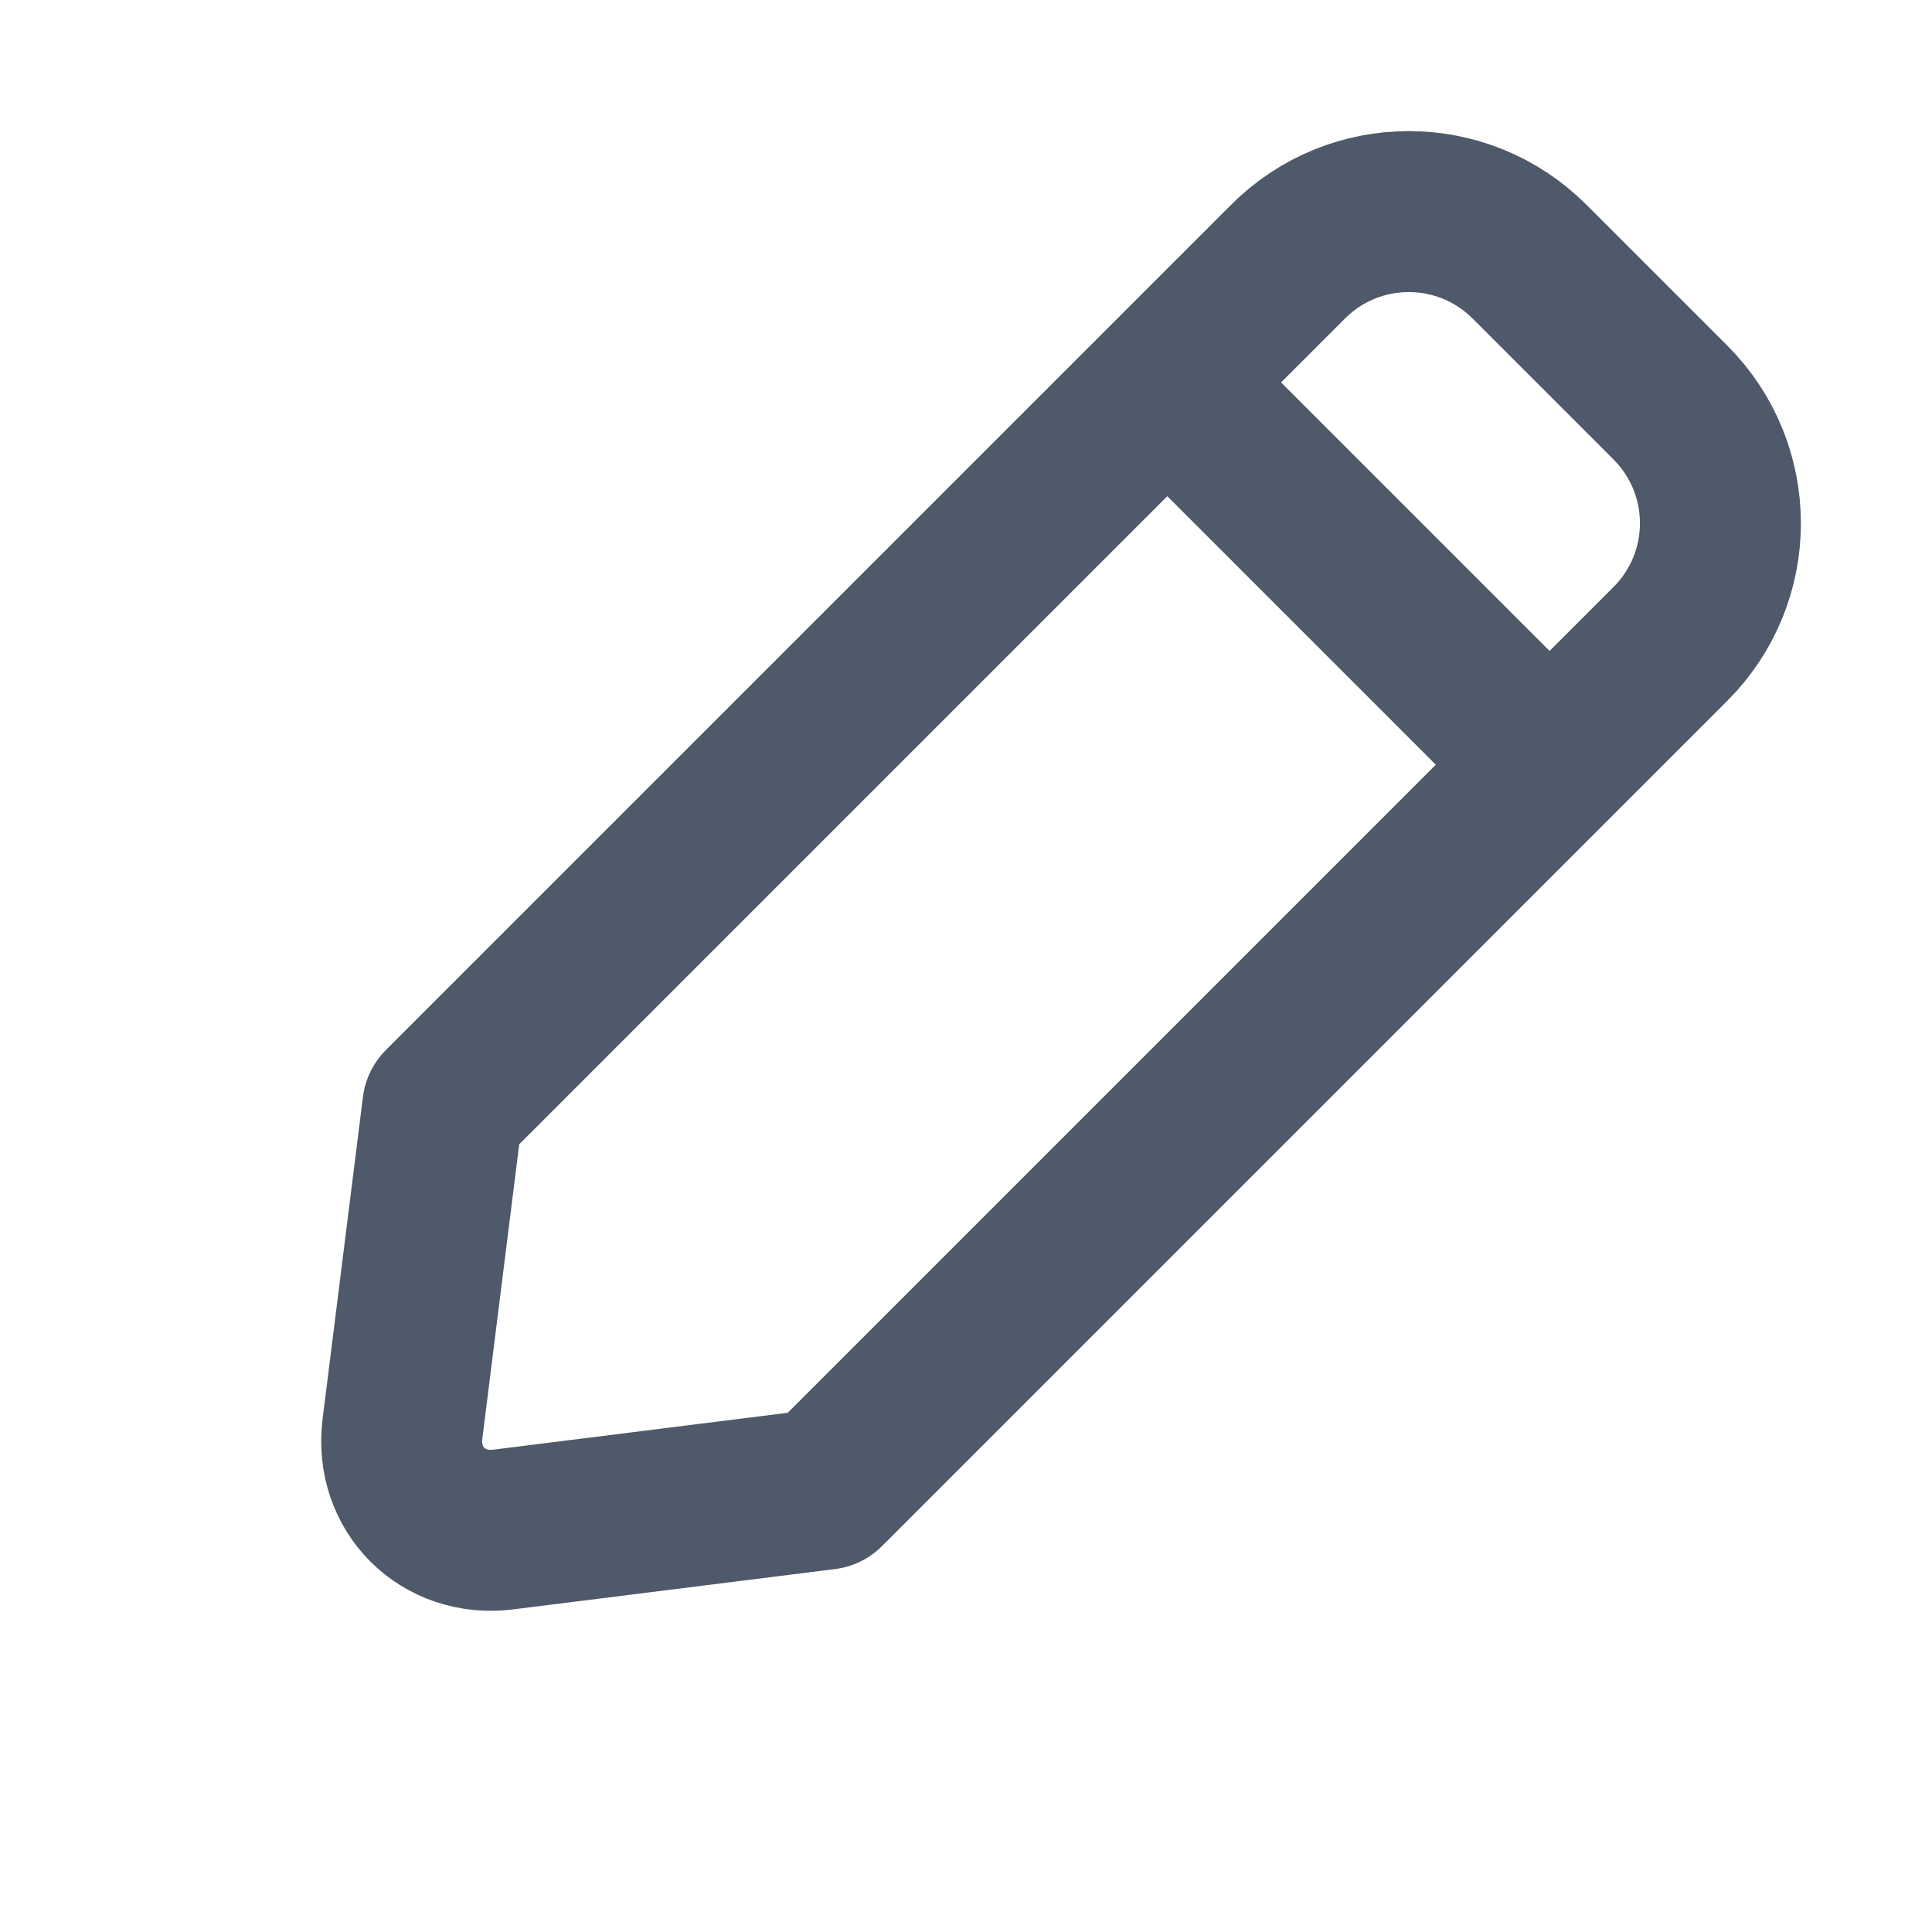
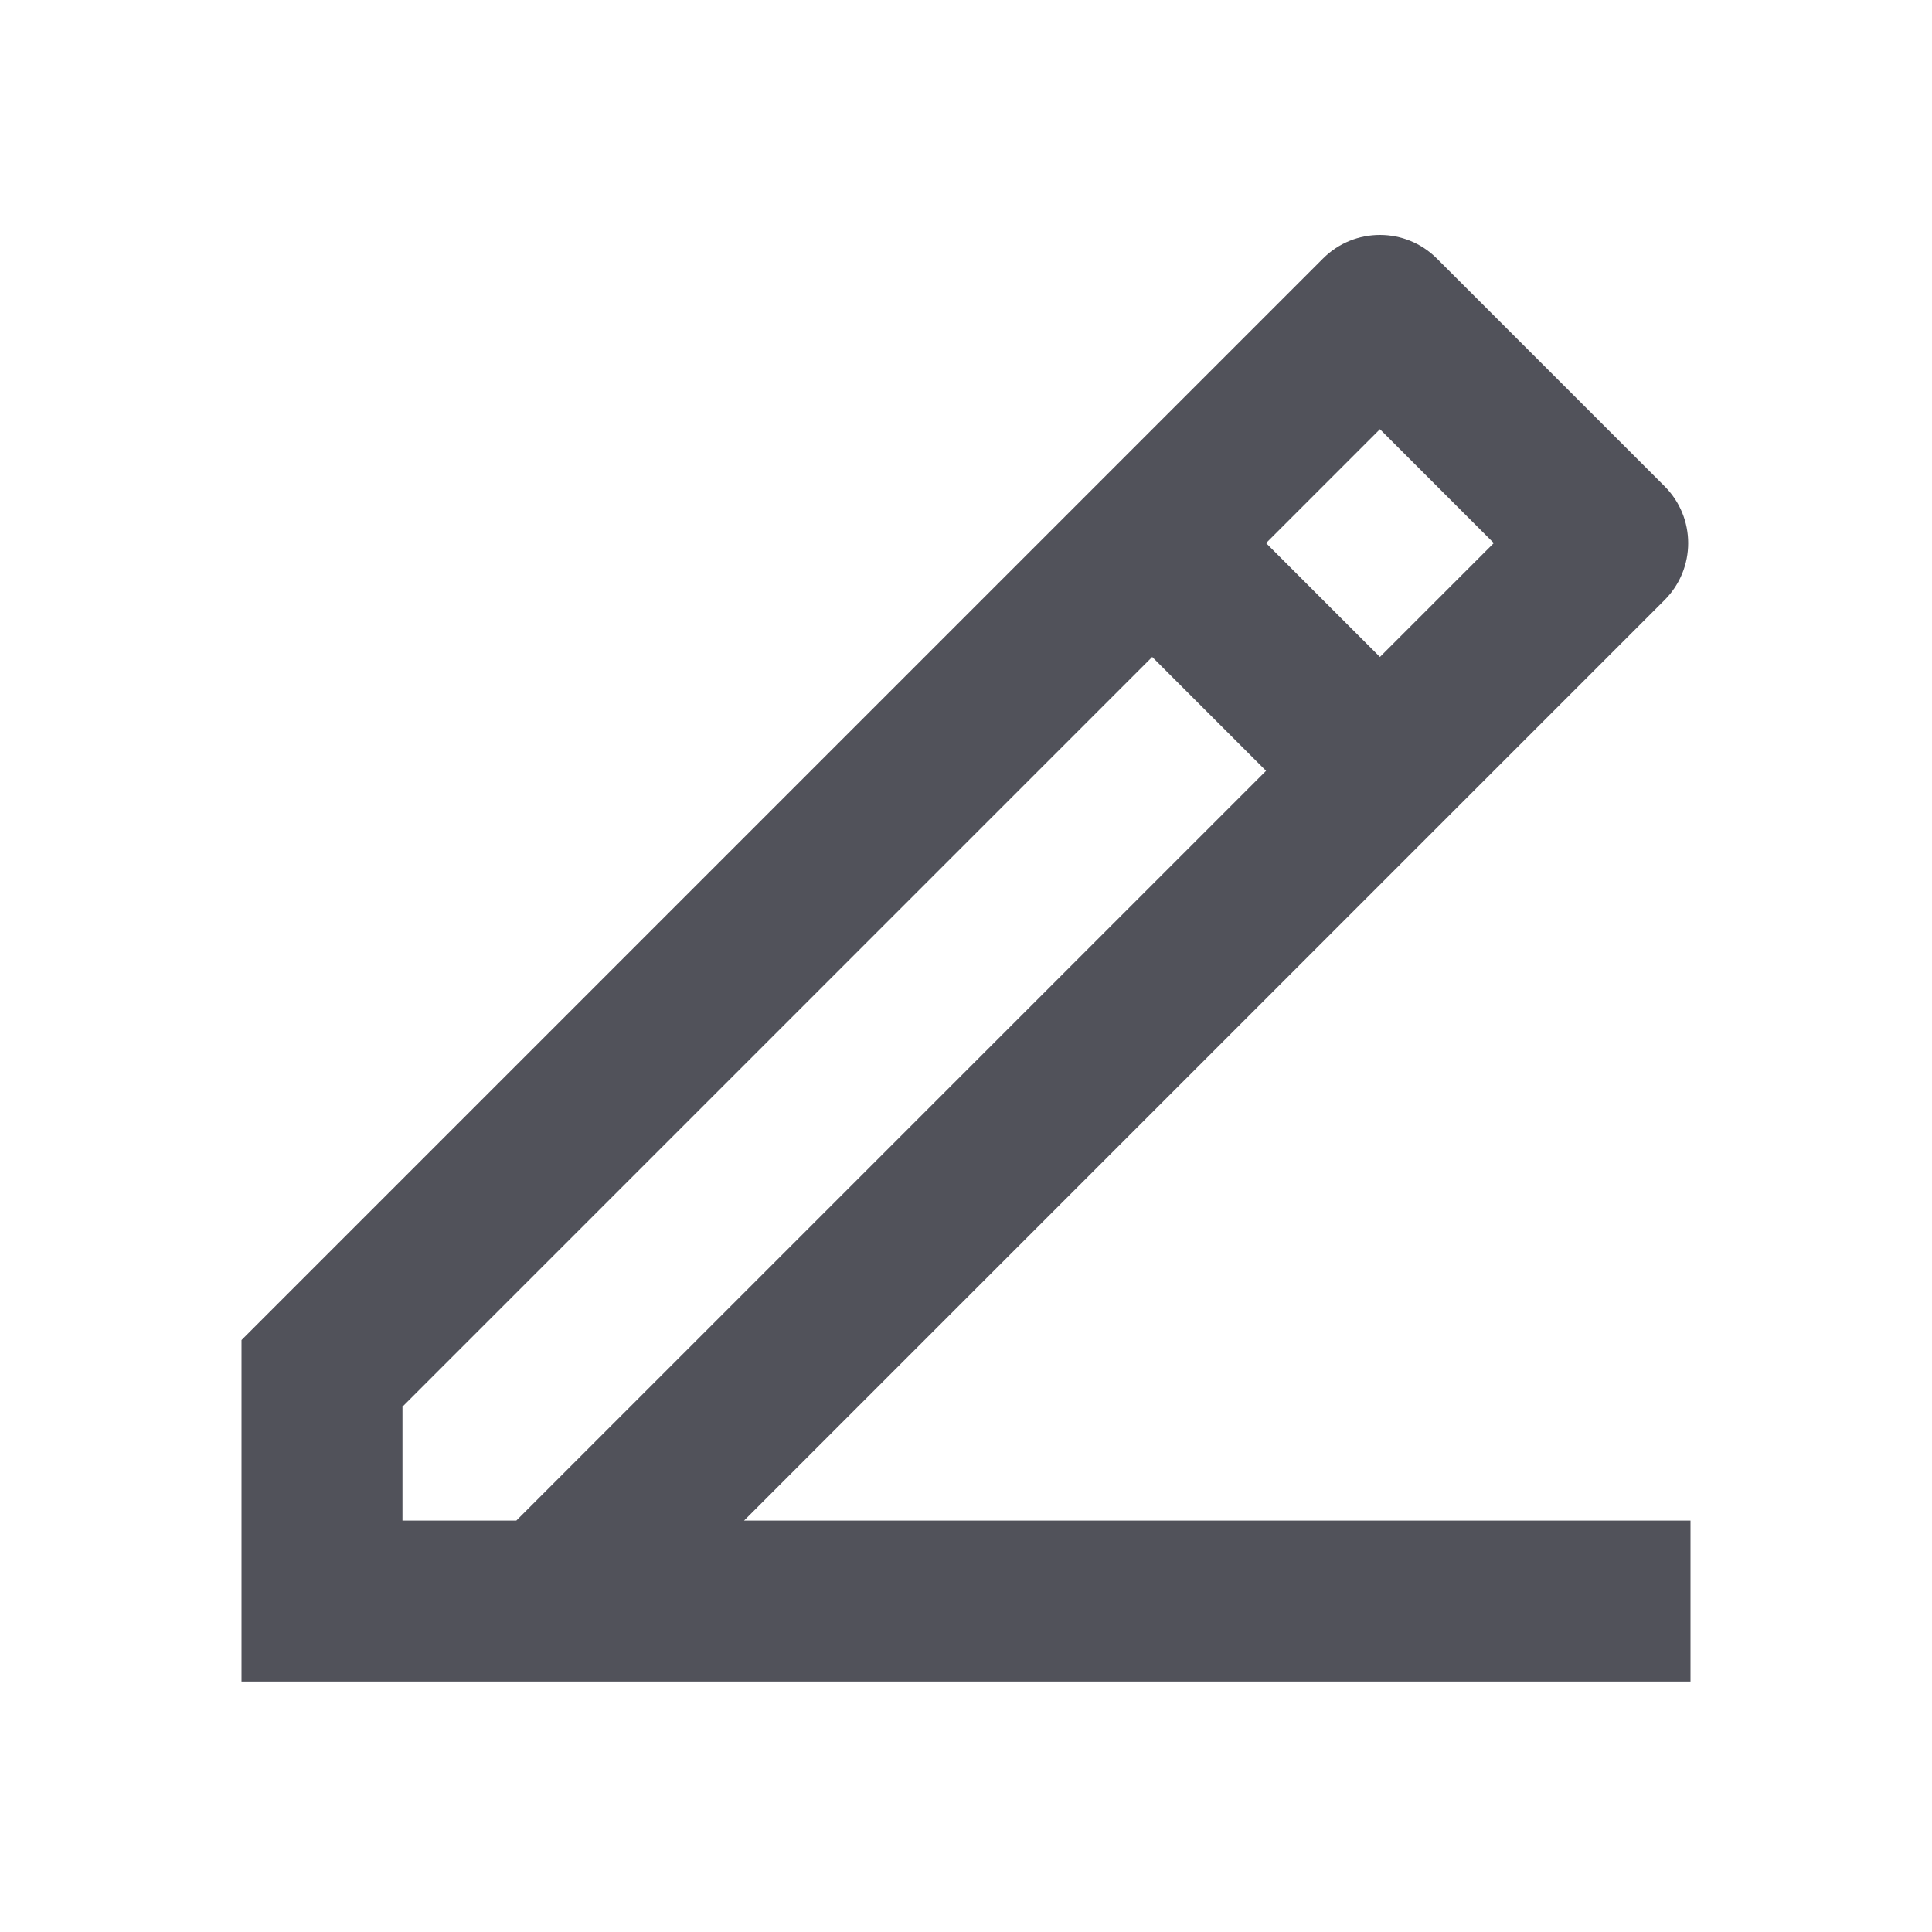
<svg xmlns="http://www.w3.org/2000/svg" width="16" height="16" viewBox="0 0 16 16" fill="none">
-   <path d="M3.333 11.833L3.667 9.167L10.667 2.167C11.219 1.614 12.114 1.614 12.667 2.167L13.833 3.333C14.386 3.886 14.386 4.781 13.833 5.333L6.833 12.333L4.167 12.667C3.666 12.729 3.271 12.334 3.333 11.833Z" stroke="#4E5969" stroke-width="1.333" stroke-linejoin="round" />
-   <path d="M9.667 3.167L12.833 6.333" stroke="#4E5969" stroke-width="1.333" />
+   <g transform="translate(2 1.9456)">
+     <path d="M1.333 10.647H2.276L8.485 4.438L7.542 3.495L1.333 9.704V10.647ZM12 11.98H0V9.152L8.957 0.195C9.217 -0.065 9.639 -0.065 9.899 0.195L11.785 2.081C12.046 2.341 12.046 2.763 11.785 3.024L4.162 10.647H12V11.98ZM8.485 2.552L9.428 3.495L10.371 2.552L9.428 1.609L8.485 2.552Z" fill="#51525A" />
+   </g>
</svg>
